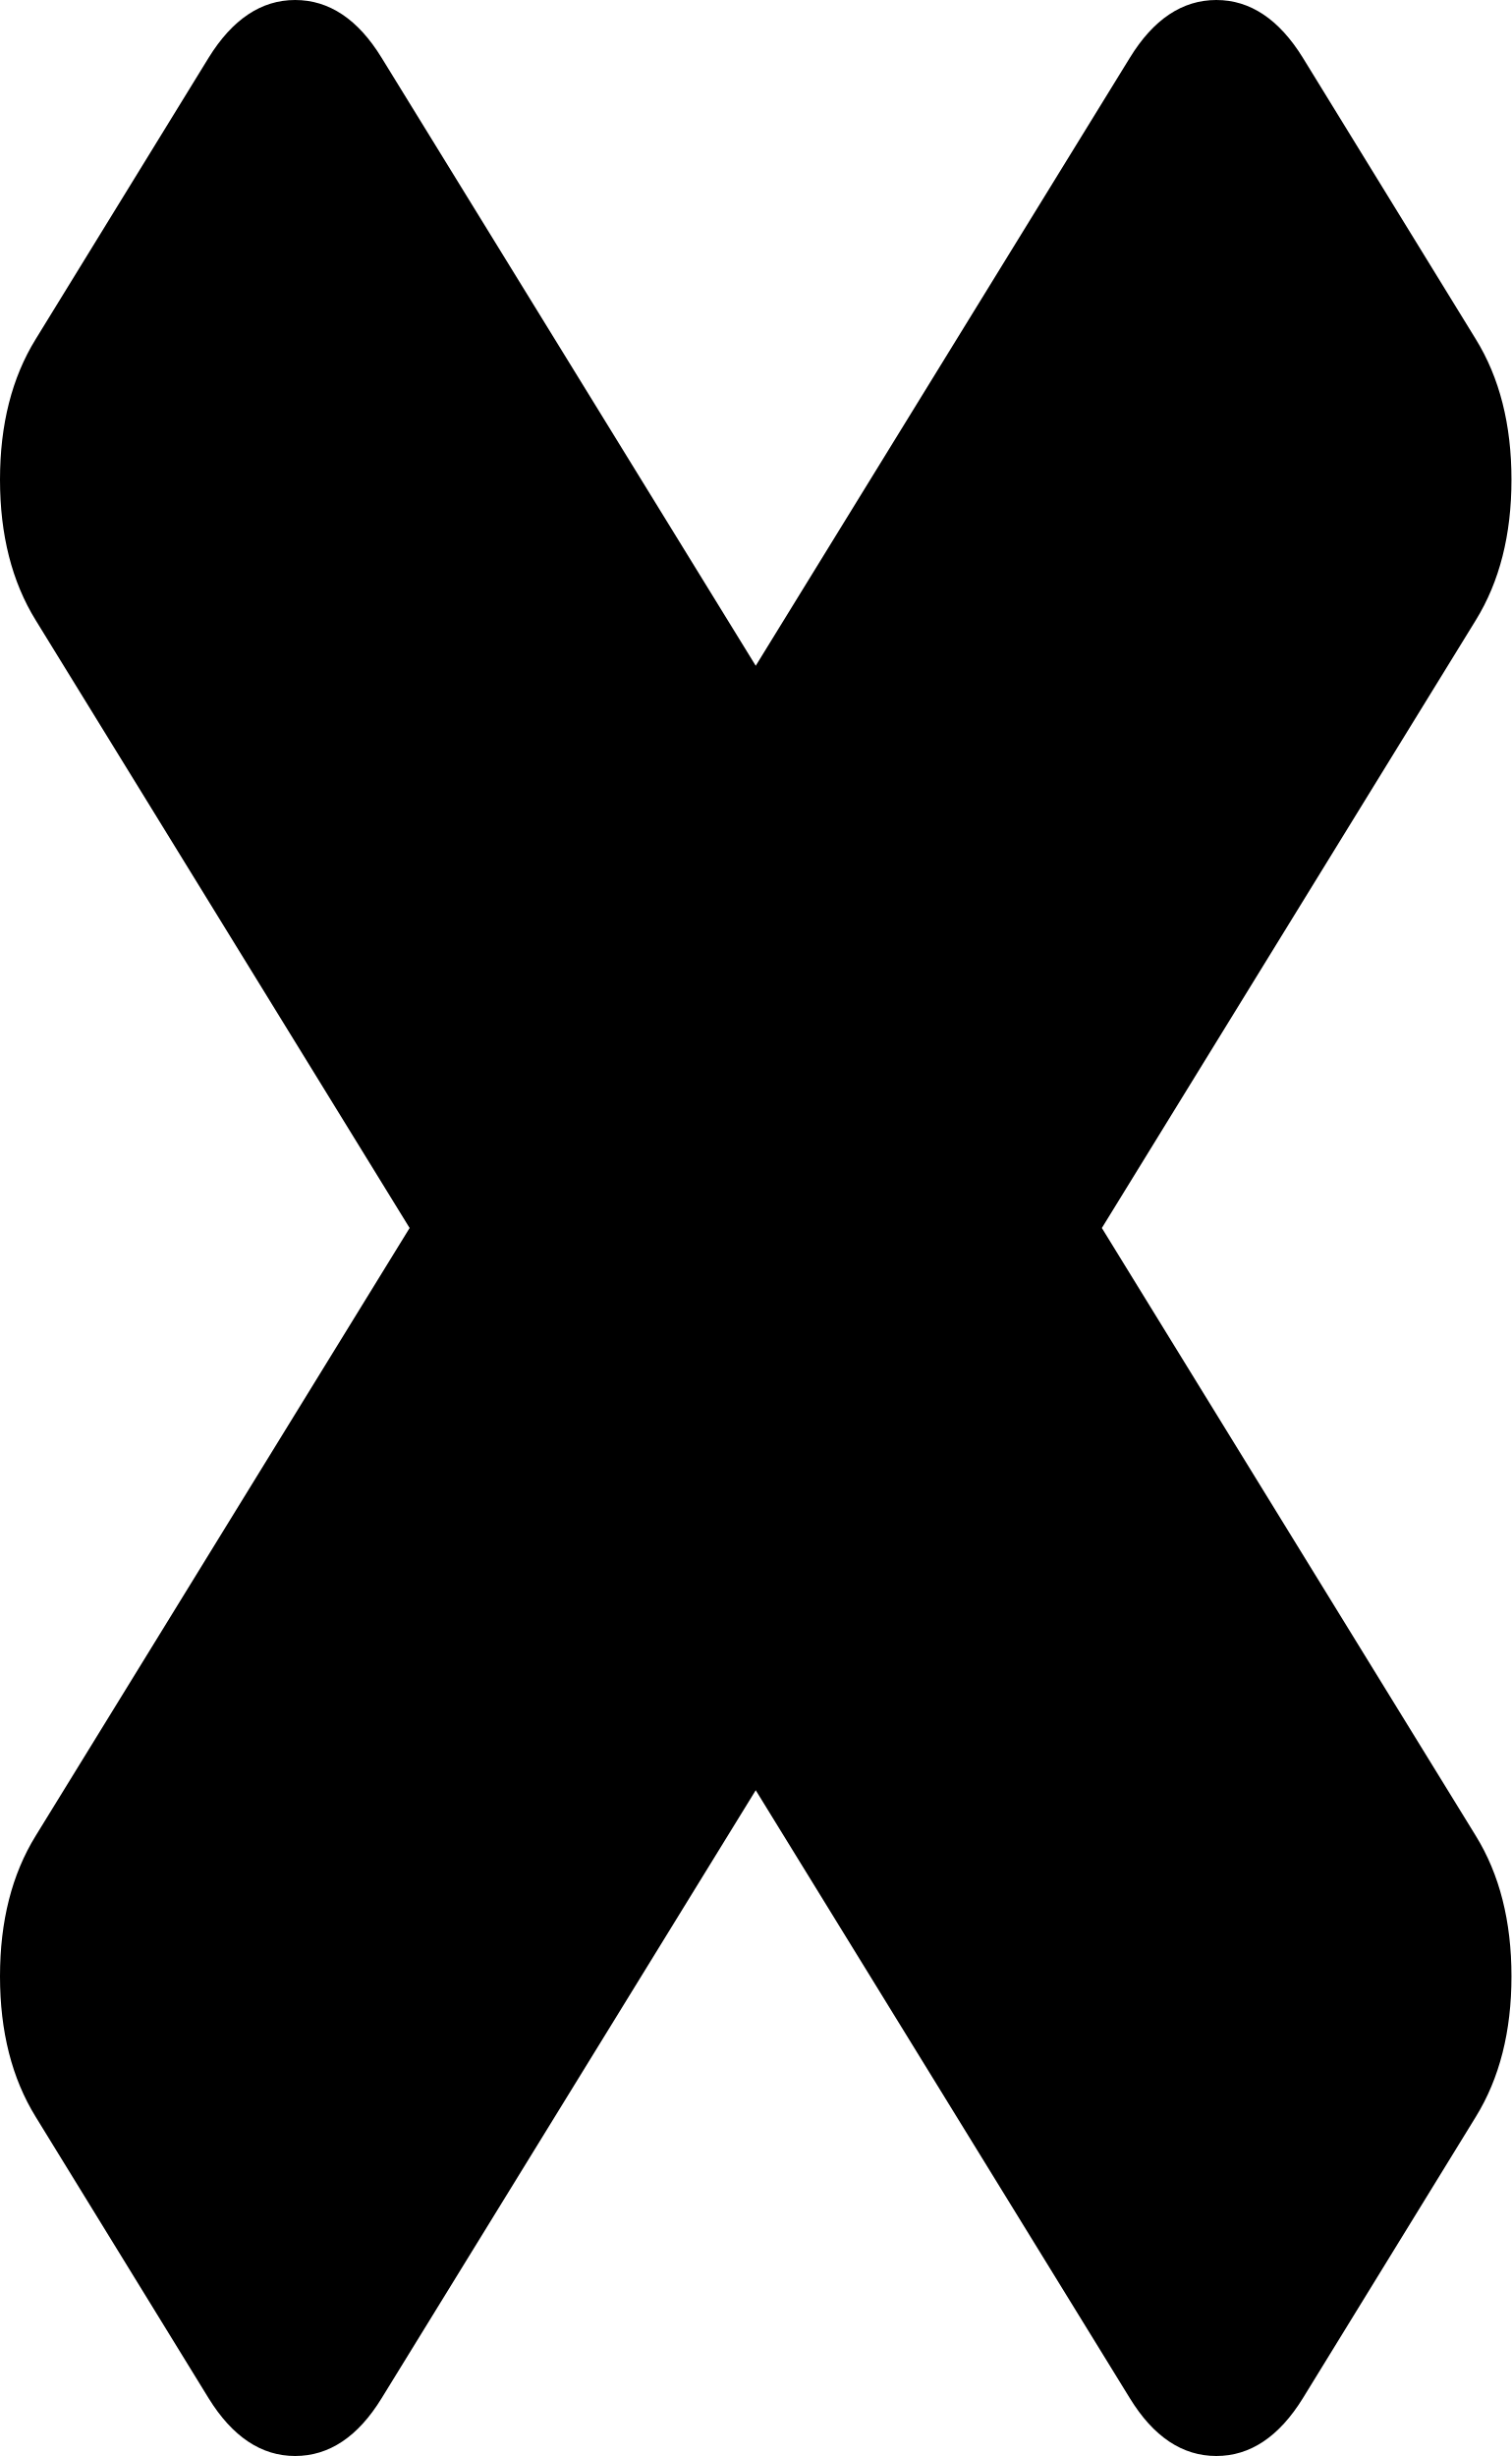
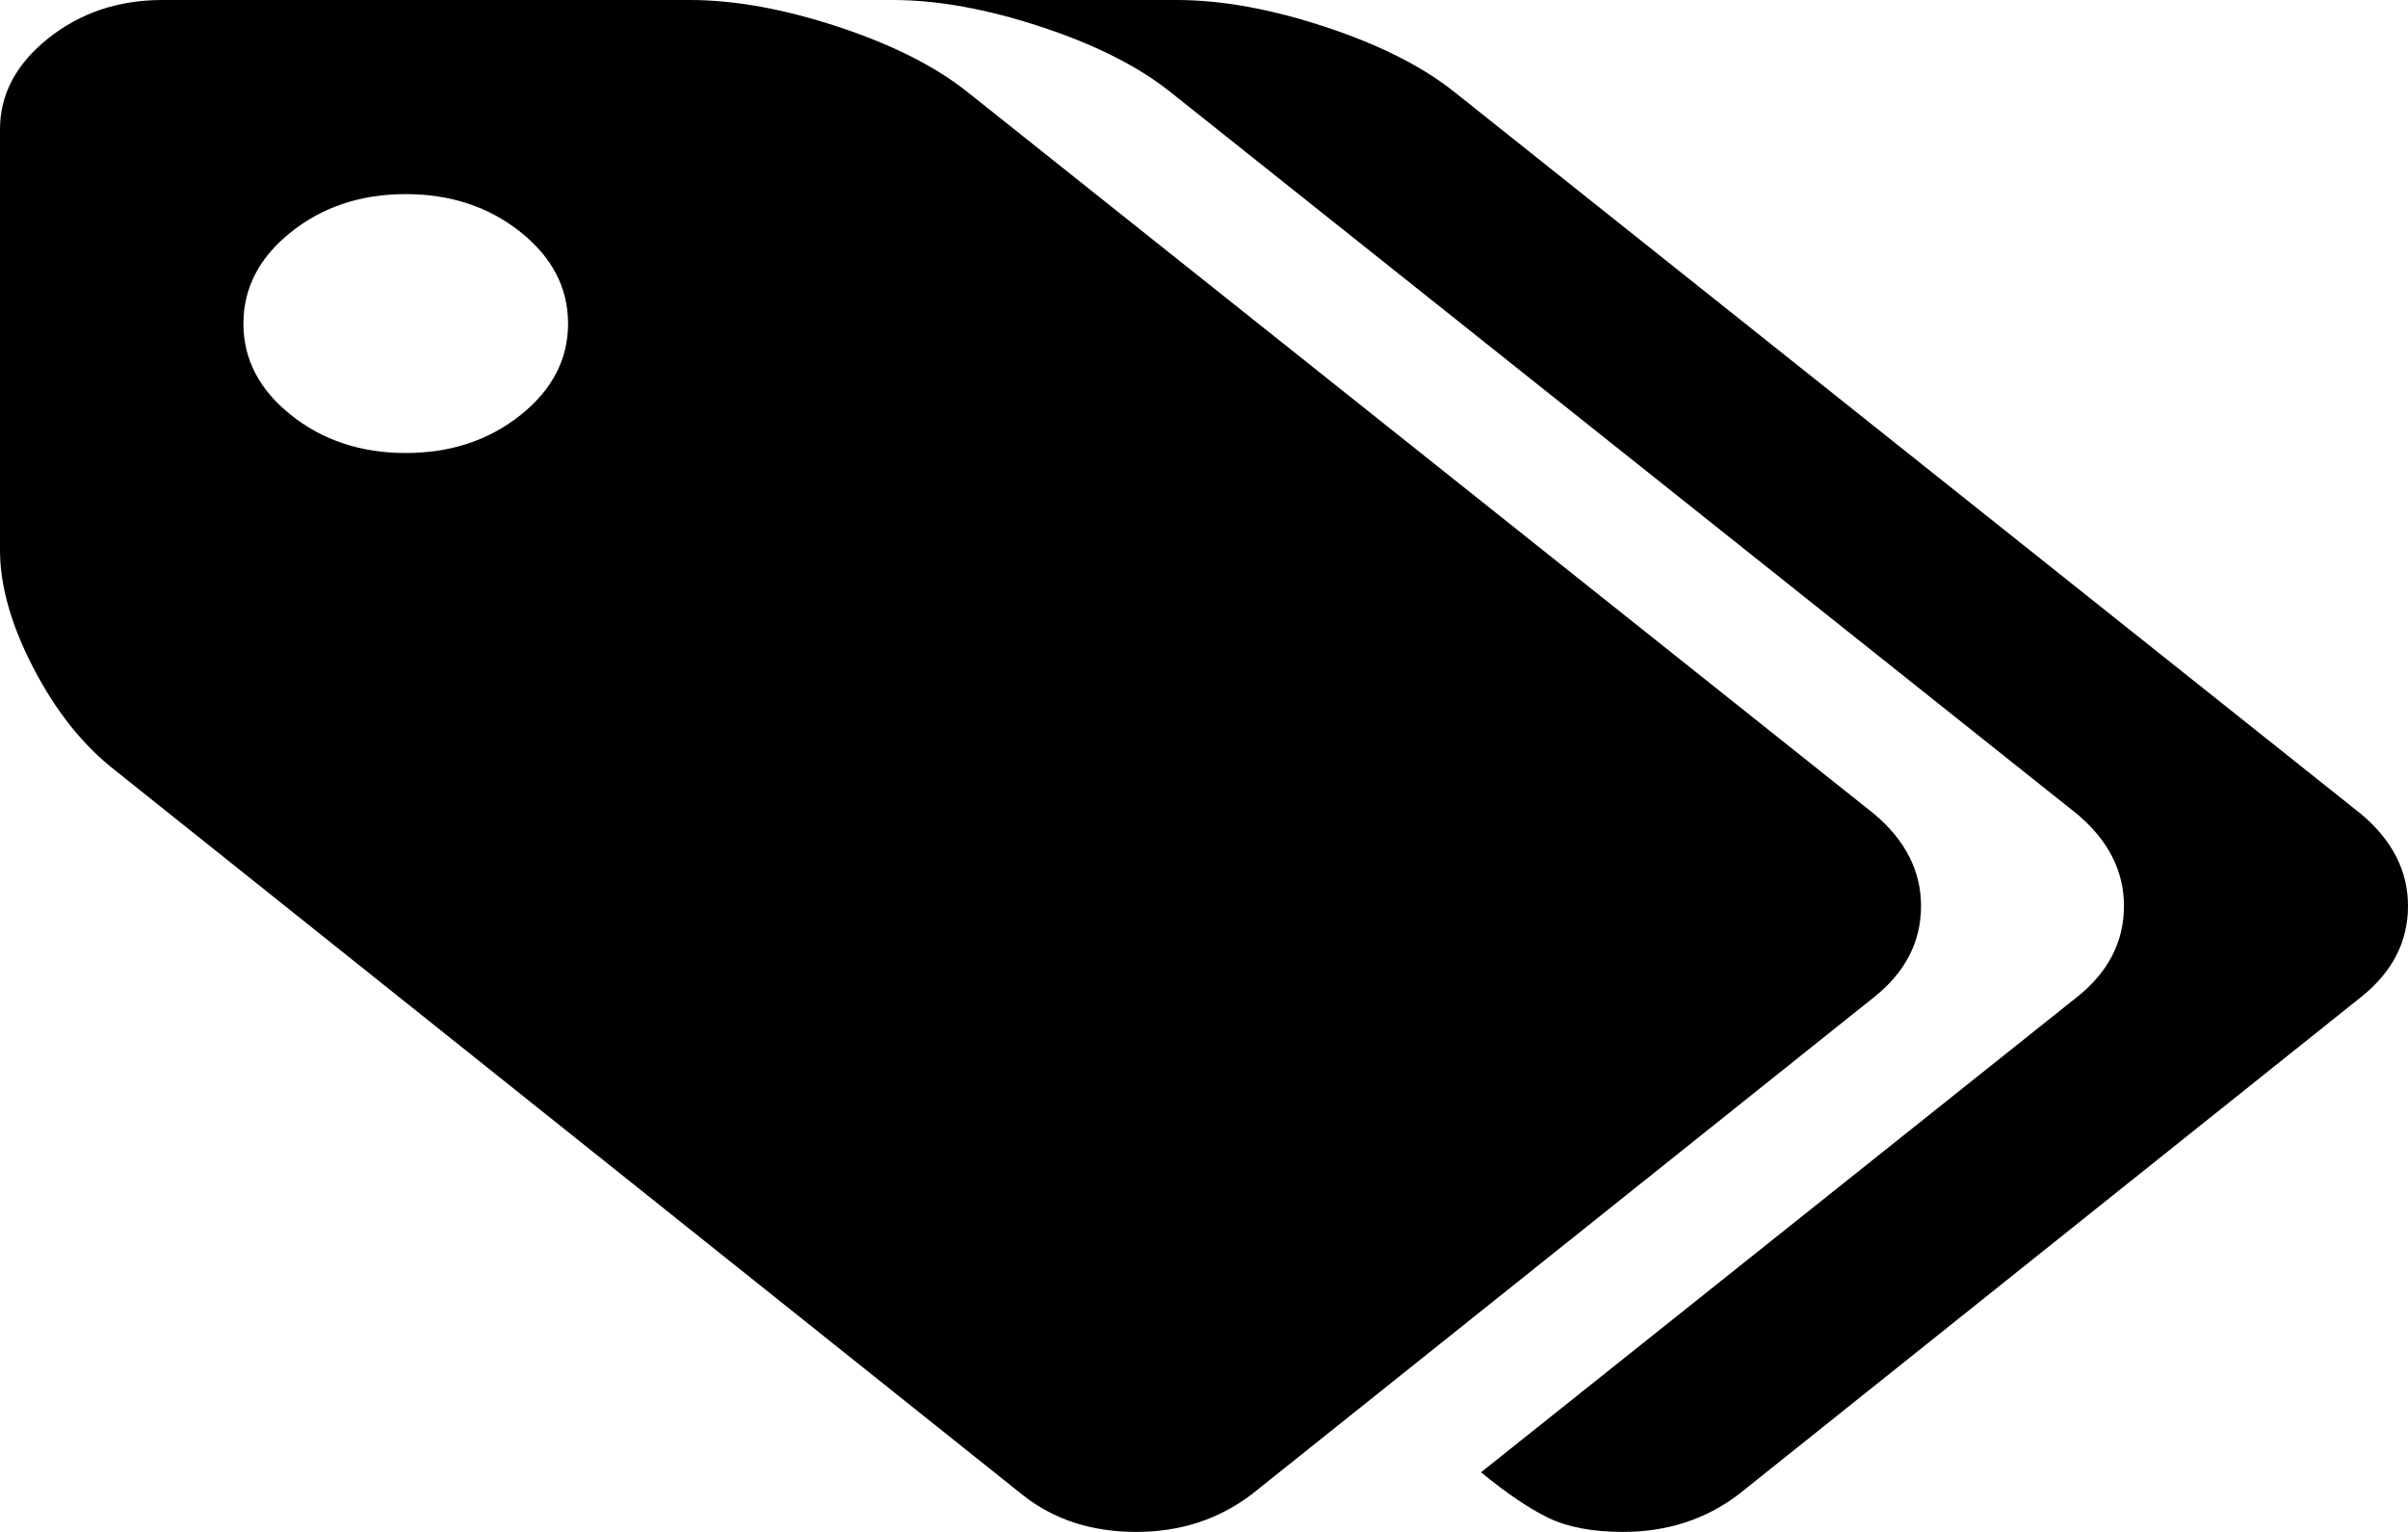
- <svg xmlns="http://www.w3.org/2000/svg" version="1.1" width="8px" height="13px">
-   <g transform="matrix(1 0 0 1 -344 -156 )">
-     <path d="M 7.811 9.717  C 7.937 9.921  8 10.169  8 10.461  C 8 10.753  7.937 11.001  7.811 11.205  L 6.896 12.694  C 6.77 12.898  6.617 13  6.438 13  C 6.258 13  6.105 12.898  5.98 12.694  L 4 9.476  L 2.02 12.694  C 1.895 12.898  1.742 13  1.562 13  C 1.383 13  1.23 12.898  1.104 12.694  L 0.189 11.205  C 0.063 11.001  0 10.753  0 10.461  C 0 10.169  0.063 9.921  0.189 9.717  L 2.168 6.5  L 0.189 3.283  C 0.063 3.079  0 2.831  0 2.539  C 0 2.247  0.063 1.999  0.189 1.795  L 1.104 0.306  C 1.23 0.102  1.383 0  1.562 0  C 1.742 0  1.895 0.102  2.02 0.306  L 4 3.524  L 5.98 0.306  C 6.105 0.102  6.258 0  6.438 0  C 6.617 0  6.77 0.102  6.896 0.306  L 7.811 1.795  C 7.937 1.999  8 2.247  8 2.539  C 8 2.831  7.937 3.079  7.811 3.283  L 5.832 6.5  L 7.811 9.717  Z " fill-rule="nonzero" fill="#000000" stroke="none" transform="matrix(1 0 0 1 344 156 )" />
+ <svg xmlns="http://www.w3.org/2000/svg" version="1.1" width="22px" height="14px">
+   <g transform="matrix(1 0 0 1 -247 -156 )">
+     <path d="M 4.756 3.793  C 5.045 3.562  5.19 3.284  5.19 2.957  C 5.19 2.631  5.045 2.352  4.756 2.121  C 4.466 1.89  4.117 1.774  3.707 1.774  C 3.298 1.774  2.948 1.89  2.659 2.121  C 2.369 2.352  2.224 2.631  2.224 2.957  C 2.224 3.284  2.369 3.562  2.659 3.793  C 2.948 4.024  3.298 4.14  3.707 4.14  C 4.117 4.14  4.466 4.024  4.756 3.793  Z M 17.123 7.439  C 17.408 7.679  17.551 7.96  17.551 8.28  C 17.551 8.606  17.408 8.884  17.123 9.112  L 11.434 13.658  C 11.133 13.886  10.782 14  10.38 14  C 9.971 14  9.623 13.886  9.338 13.658  L 1.054 7.042  C 0.761 6.814  0.512 6.503  0.307 6.108  C 0.102 5.714  0 5.354  0 5.027  L 0 1.183  C 0 0.862  0.147 0.585  0.44 0.351  C 0.734 0.117  1.081 0  1.483 0  L 6.302 0  C 6.712 0  7.163 0.082  7.658 0.245  C 8.152 0.408  8.546 0.607  8.839 0.841  L 17.123 7.439  Z M 21.571 7.439  C 21.857 7.679  22 7.96  22 8.28  C 22 8.606  21.857 8.884  21.571 9.112  L 15.883 13.658  C 15.582 13.886  15.23 14  14.829 14  C 14.551 14  14.323 13.957  14.145 13.871  C 13.968 13.784  13.763 13.646  13.531 13.455  L 18.976 9.112  C 19.262 8.884  19.405 8.606  19.405 8.28  C 19.405 7.96  19.262 7.679  18.976 7.439  L 10.693 0.841  C 10.4 0.607  10.006 0.408  9.511 0.245  C 9.017 0.082  8.565 0  8.156 0  L 10.751 0  C 11.16 0  11.612 0.082  12.106 0.245  C 12.601 0.408  12.995 0.607  13.288 0.841  L 21.571 7.439  Z " fill-rule="nonzero" fill="#000000" stroke="none" transform="matrix(1 0 0 1 247 156 )" />
  </g>
</svg>
